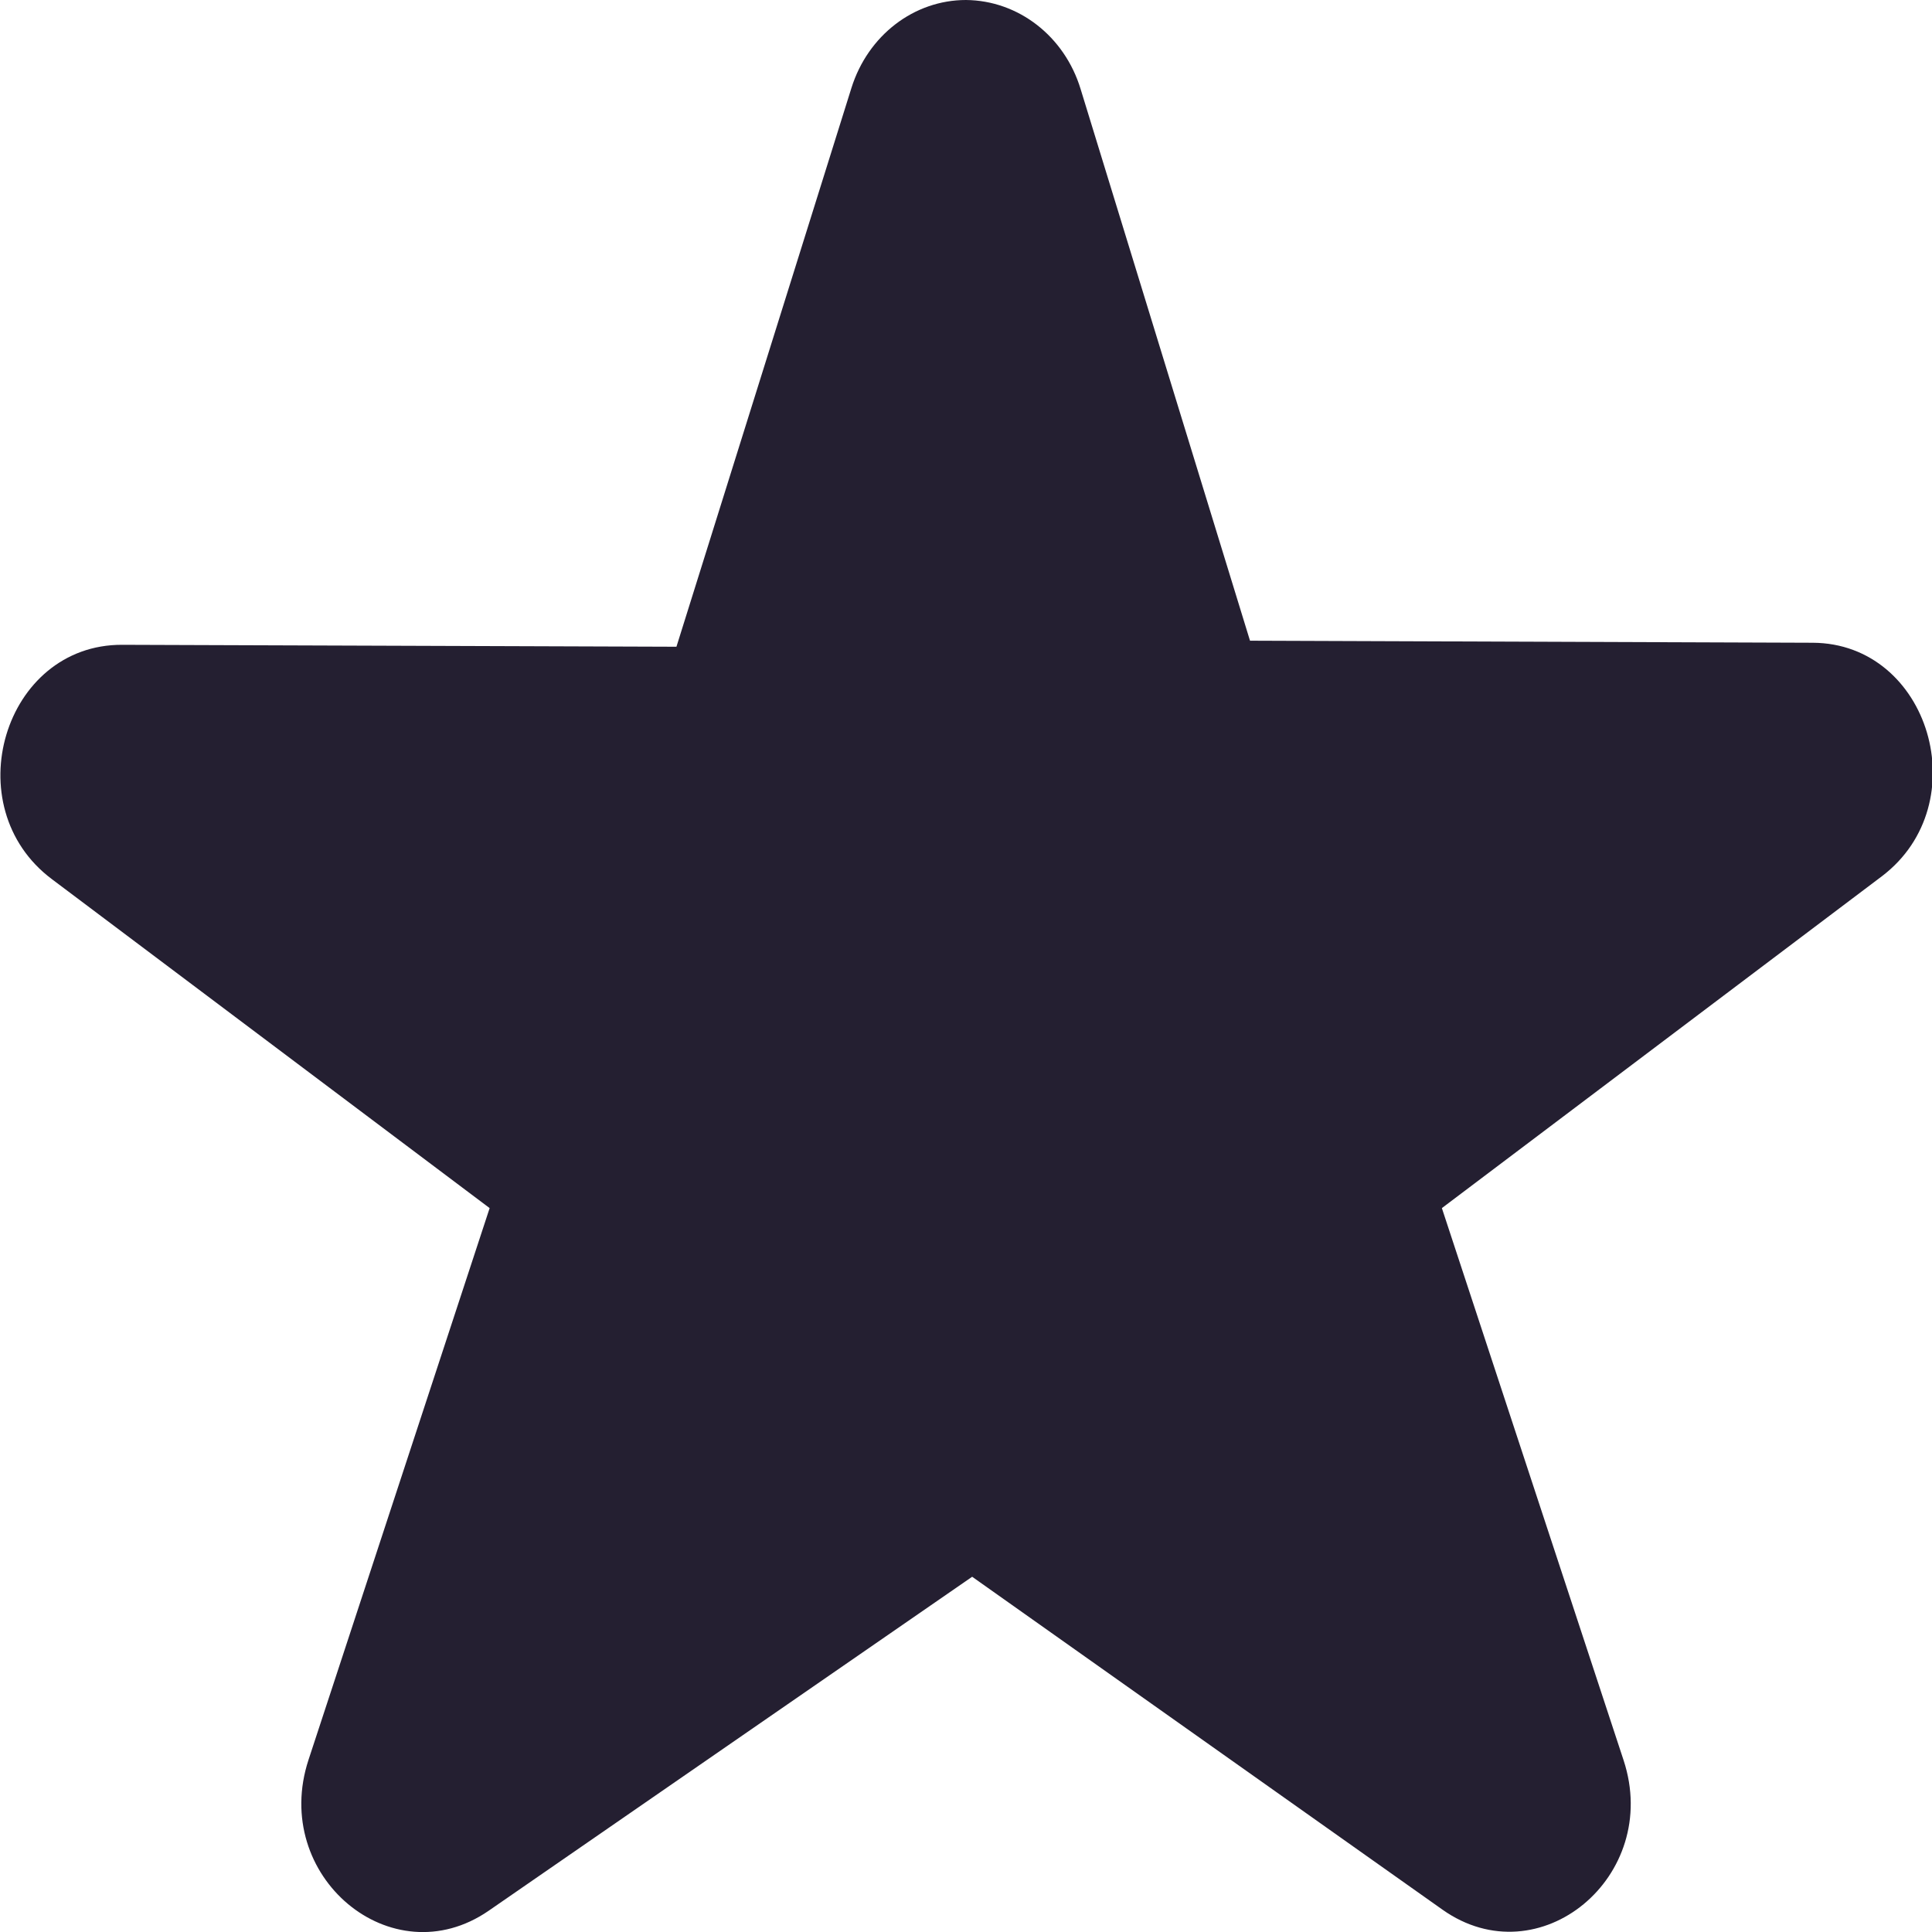
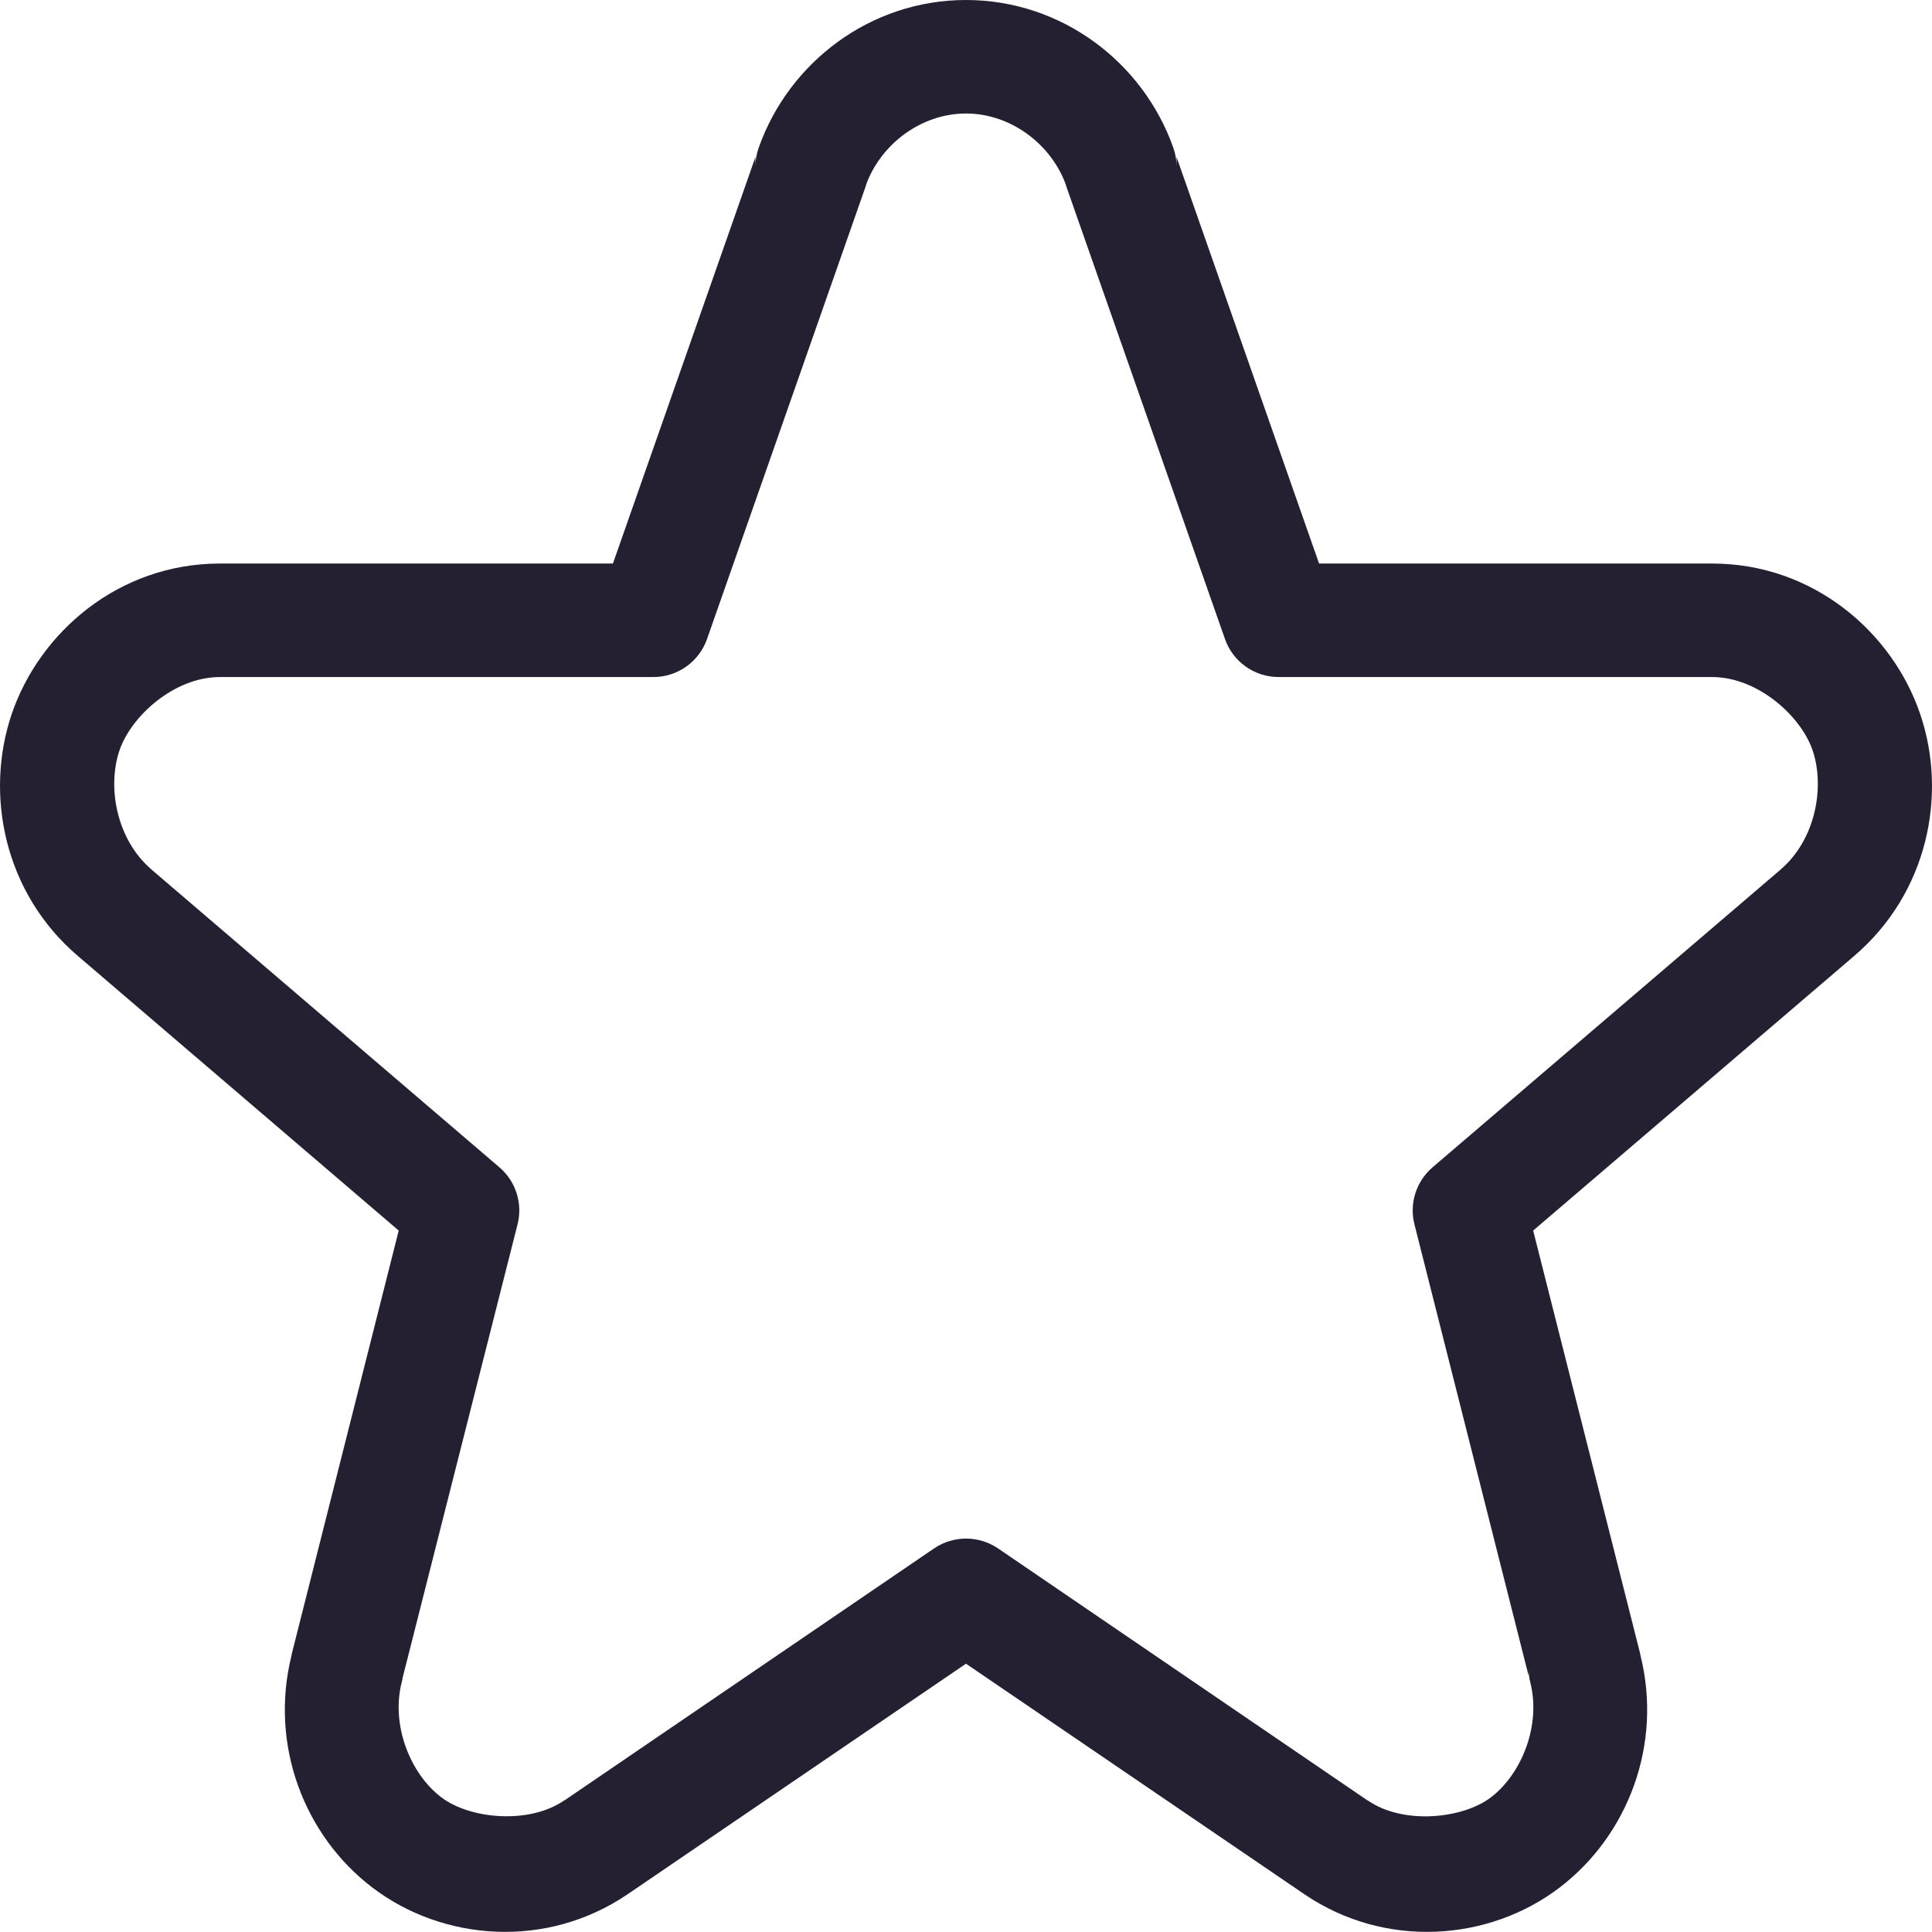
<svg xmlns="http://www.w3.org/2000/svg" height="16px" viewBox="0 0 16 16" width="16px" version="1.1" id="svg4">
  <defs id="defs8" />
-   <path d="M 8,0 C 7.57,0 7.188,0.292 7.051,0.729 L 5.602,5.356 1.012,5.34 C 0.031,5.336 -0.371,6.681 0.43,7.281 l 3.625,2.724 -1.5,4.569 c -0.316,0.962 0.688,1.804 1.492,1.25 l 4.004,-2.766 3.895,2.757 c 0.801,0.566 1.816,-0.275 1.5,-1.237 L 11.941,10.005 15.586,7.256 C 16.375,6.656 15.98,5.327 15.012,5.323 L 10.352,5.306 8.949,0.737 C 8.816,0.3 8.434,0.004 8,0 Z m 0,0" fill="#2e3436" id="path2" style="stroke-width:1;fill:#241f31" />
+   <path style="color:#000000;-inkscape-font-specification:sans-serif;fill:#241f31;stroke-width:1;stroke-linecap:round;stroke-linejoin:round;-inkscape-stroke:none" d="M 8,0 C 7.208,1.5974e-4 6.533,0.516 6.283,1.224 A 0.471,0.47 0 0 0 6.256,1.38 V 1.301 L 5.076,4.667 H 1.821 C 0.981,4.667 0.324,5.239 0.095,5.919 -0.127,6.582 0.034,7.395 0.645,7.917 L 3.302,10.191 2.415,13.702 a 0.471,0.47 0 0 0 0,0.005 c -0.186,0.742 0.104,1.495 0.669,1.925 0.585,0.445 1.444,0.512 2.117,0.053 l 2.799,-1.907 2.799,1.907 c 0.673,0.459 1.533,0.392 2.117,-0.053 0.565,-0.431 0.855,-1.184 0.669,-1.925 a 0.471,0.47 0 0 0 0,-0.005 L 12.697,10.191 15.353,7.919 C 15.966,7.397 16.128,6.583 15.904,5.919 15.676,5.239 15.019,4.667 14.179,4.667 H 10.924 L 9.744,1.301 V 1.38 A 0.471,0.47 0 0 0 9.717,1.224 C 9.467,0.516 8.792,1.5974e-4 8,0 Z m 0,0.94 c 0.374,7.553e-5 0.709,0.258 0.829,0.595 a 0.471,0.47 0 0 0 0,0.004 L 10.145,5.293 a 0.471,0.47 0 0 0 0.445,0.314 h 3.589 c 0.379,1.799e-4 0.737,0.324 0.833,0.609 0.101,0.301 0.026,0.737 -0.268,0.987 a 0.471,0.47 0 0 0 -0.002,0.002 L 11.863,9.668 A 0.471,0.47 0 0 0 11.714,10.14 l 0.945,3.737 v -0.055 a 0.471,0.47 0 0 0 0.015,0.114 c 0.089,0.356 -0.074,0.756 -0.327,0.949 -0.234,0.178 -0.723,0.228 -1.016,0.028 a 0.471,0.47 0 0 0 -0.002,0 L 8.265,12.823 a 0.471,0.47 0 0 0 -0.529,0 l -3.064,2.089 a 0.471,0.47 0 0 0 -0.002,0 c -0.293,0.2 -0.783,0.151 -1.016,-0.028 C 3.4,14.691 3.237,14.291 3.326,13.935 a 0.471,0.47 0 0 0 0,-0.002 l 0.007,-0.026 a 0.471,0.47 0 0 0 0,-0.007 L 4.286,10.14 A 0.471,0.47 0 0 0 4.137,9.668 L 1.259,7.205 a 0.471,0.47 0 0 0 -0.002,-0.002 C 0.963,6.953 0.887,6.517 0.989,6.216 1.085,5.931 1.442,5.607 1.821,5.607 h 3.589 A 0.471,0.47 0 0 0 5.855,5.293 L 7.171,1.538 a 0.471,0.47 0 0 0 0,-0.004 C 7.291,1.198 7.625,0.94 8,0.94 Z" id="path1024" />
</svg>
